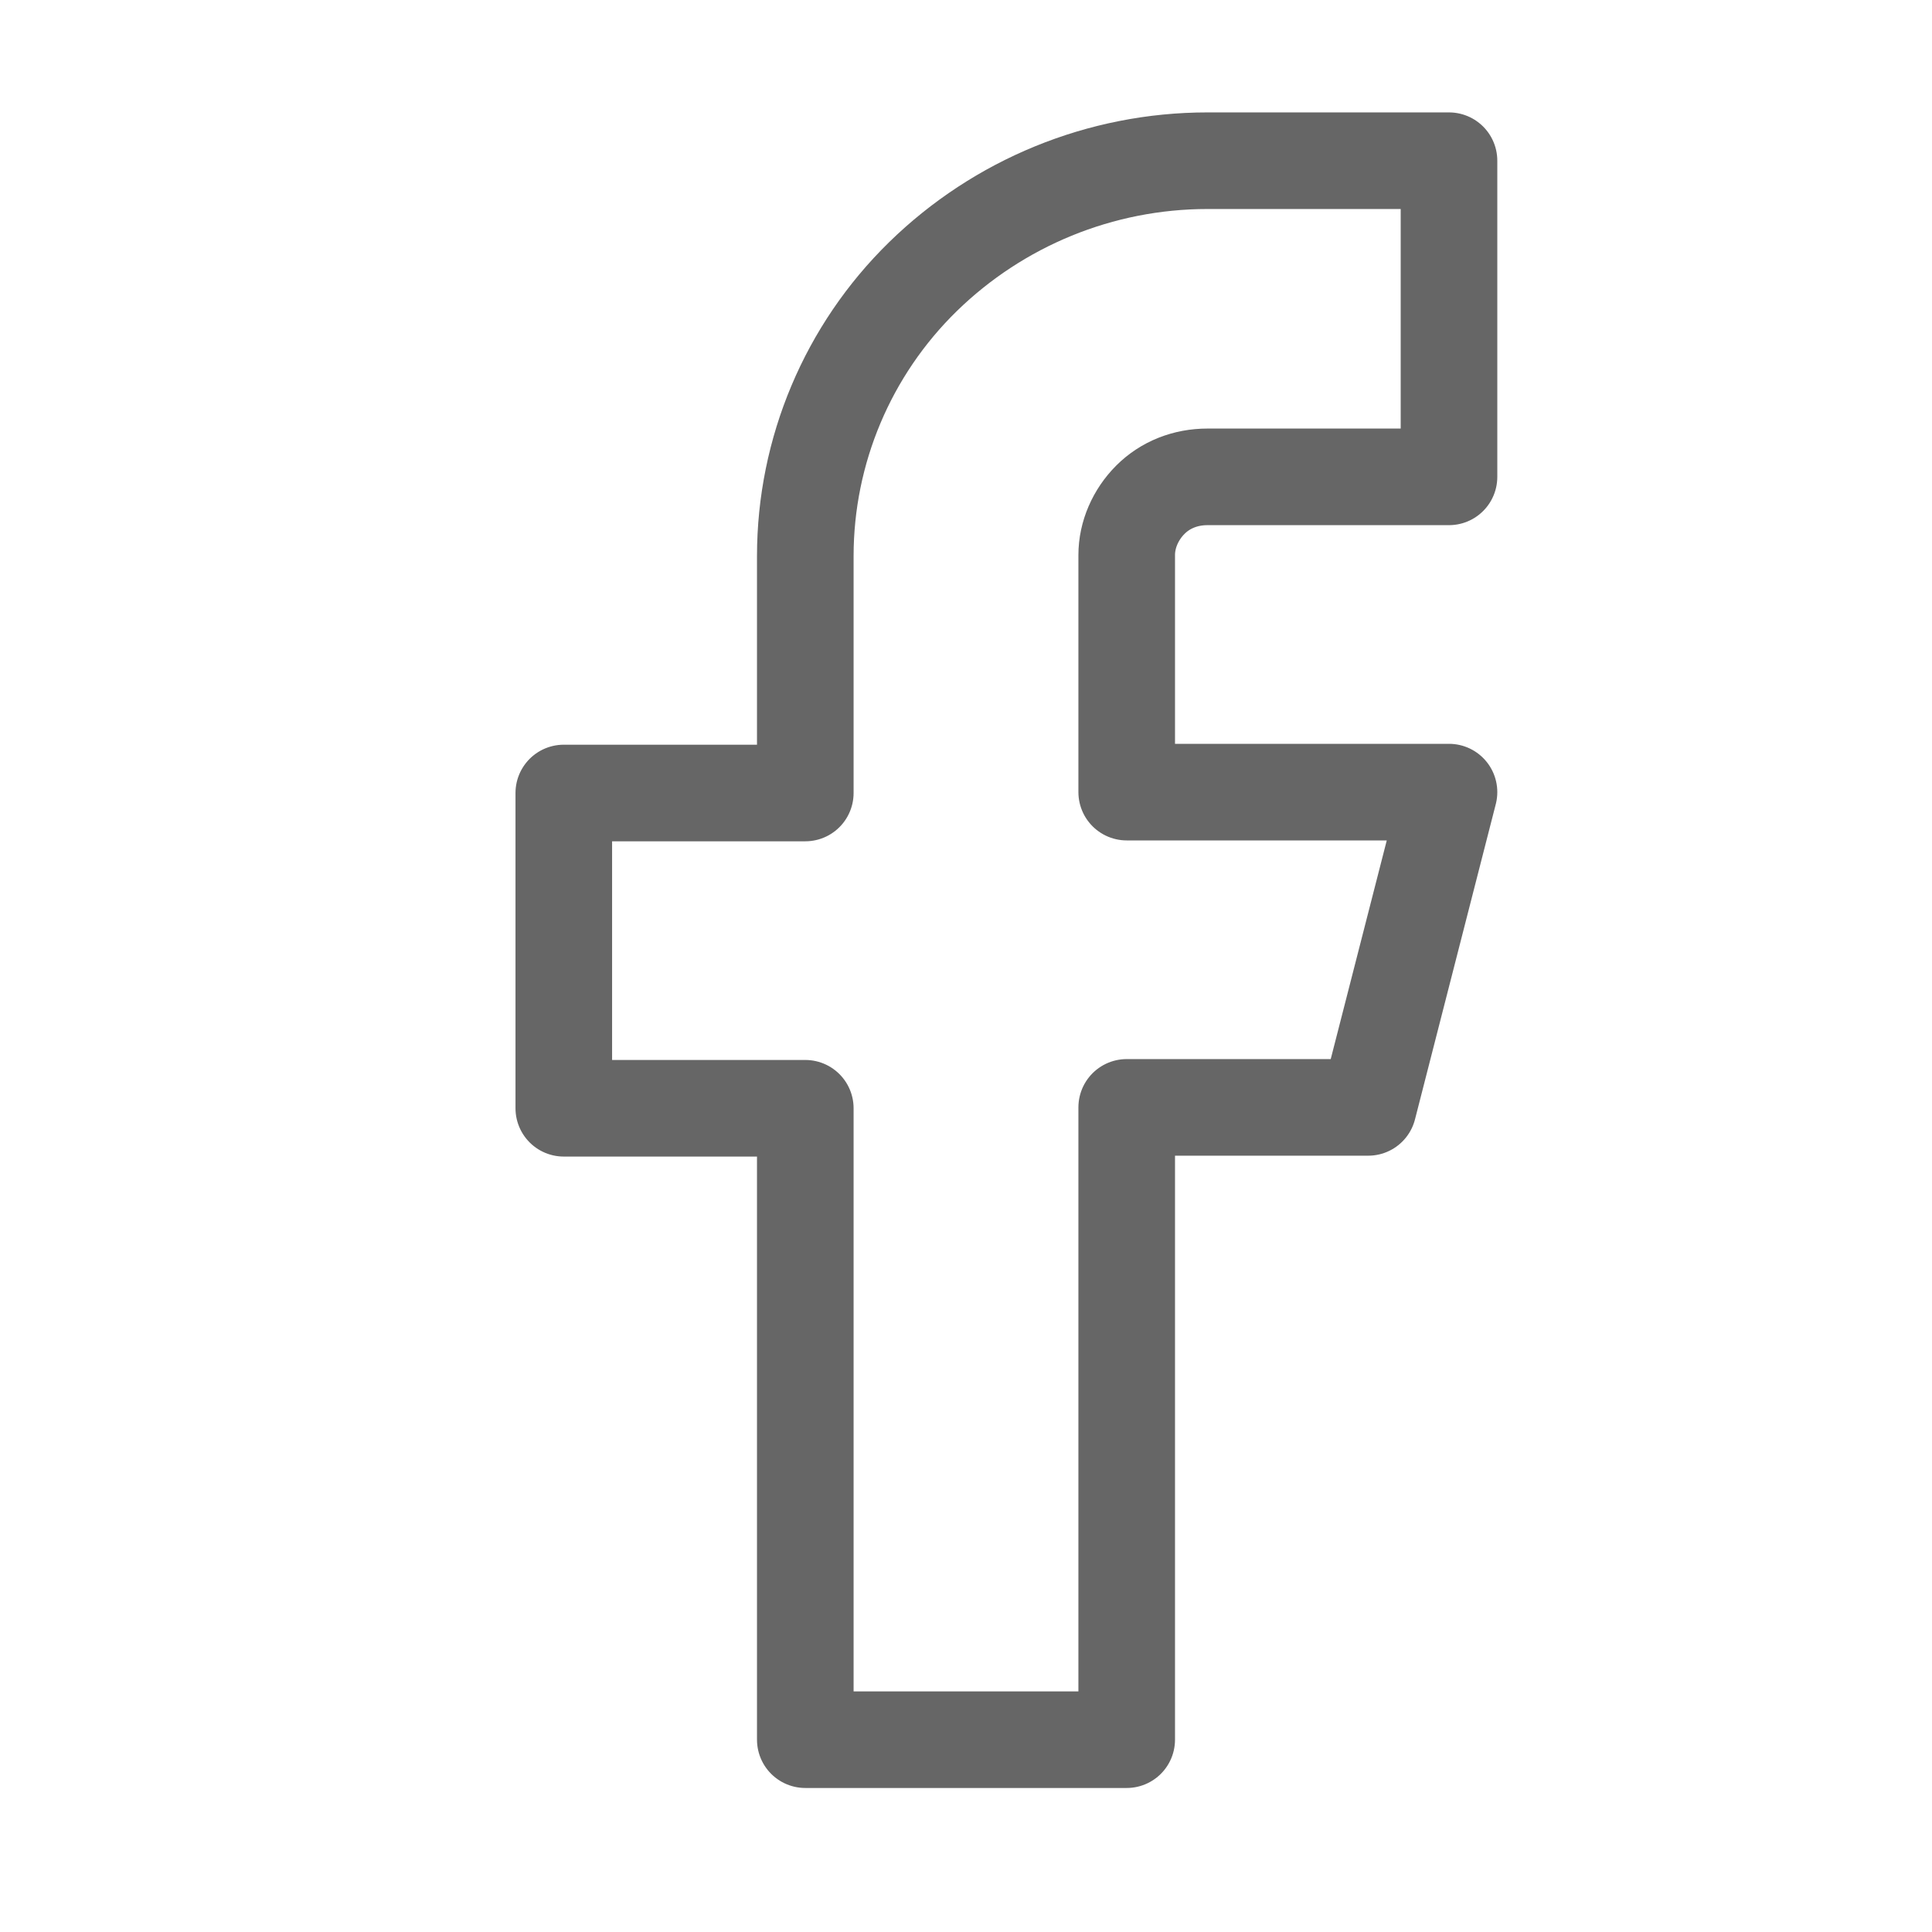
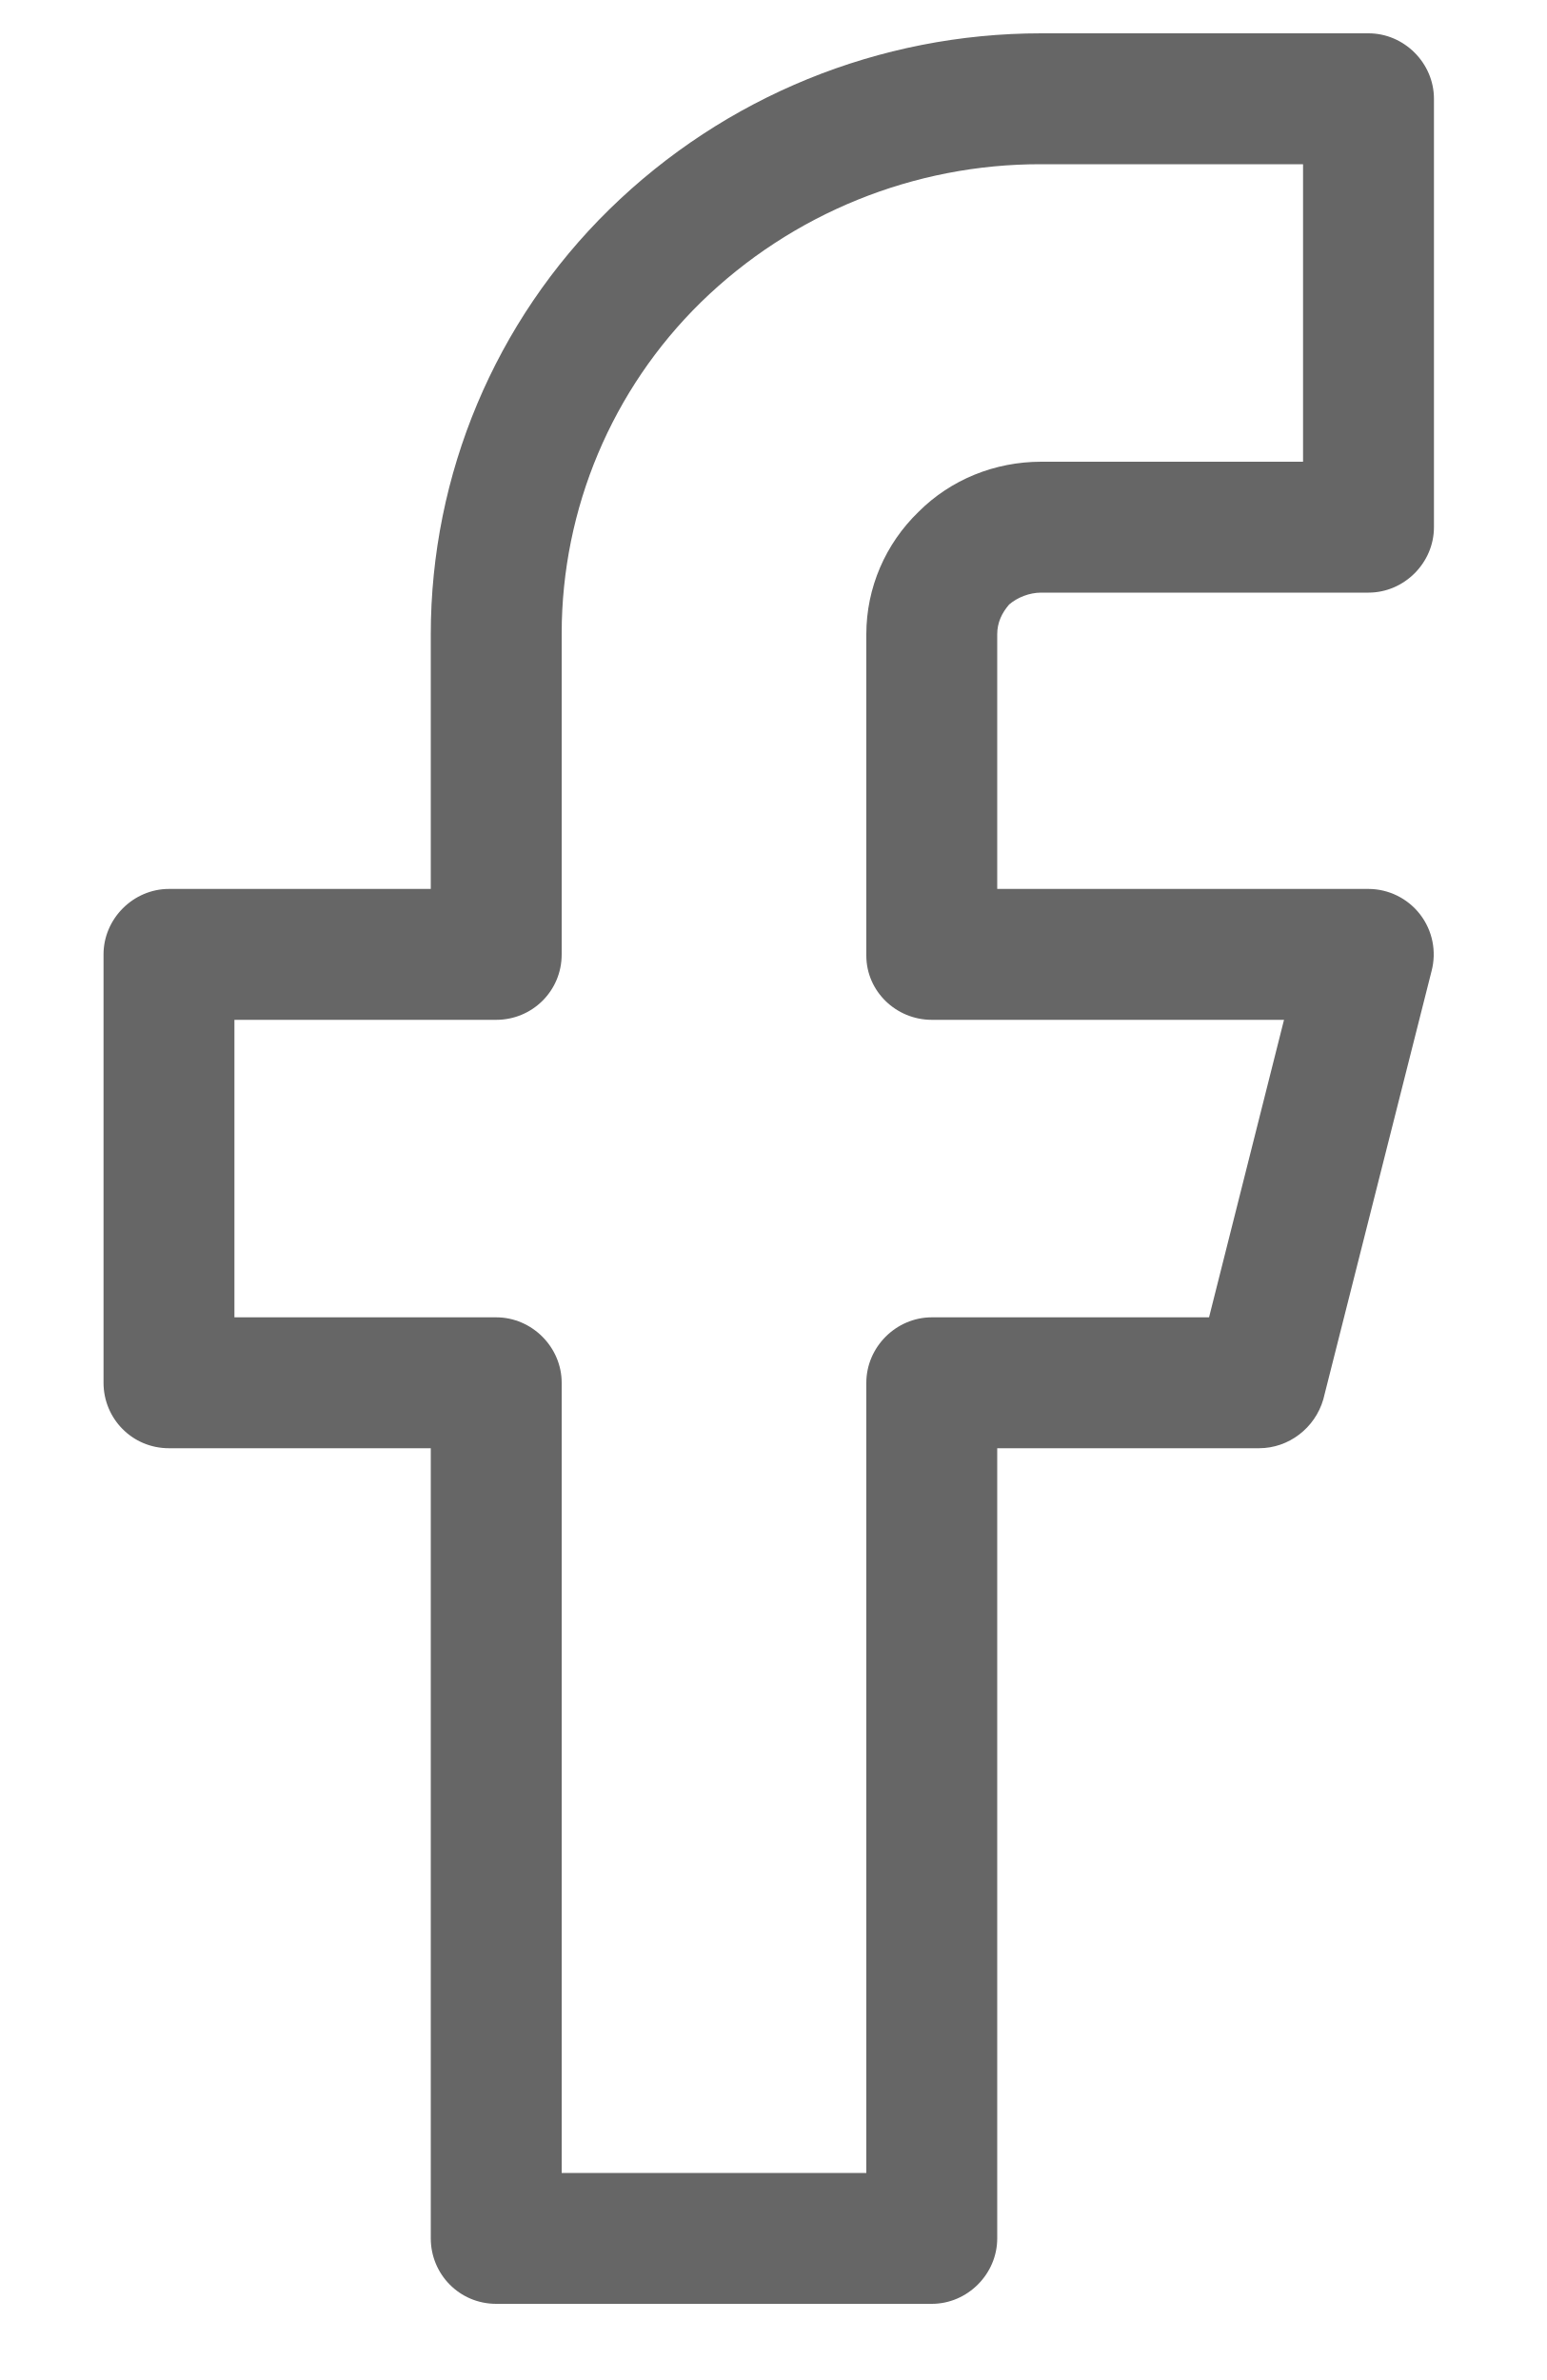
- <svg xmlns="http://www.w3.org/2000/svg" width="22" height="22" viewBox="0 0 22 22" fill="none">
-   <path d="M16.5 1.83h-2.75c-1.22 0-2.38.48-3.24 1.32a4.45 4.45 0 0 0-1.34 3.18v2.7H6.42v3.59h2.75v7.19h3.66v-7.2h2.75l.92-3.59h-3.67v-2.7c0-.23.1-.46.27-.63.17-.17.4-.26.65-.26h2.75v-3.6Z" stroke="#666" stroke-width="1.1" stroke-linecap="round" stroke-linejoin="round" />
+ <svg xmlns="http://www.w3.org/2000/svg" width="13" height="20" fill="none">
+   <path fill-rule="evenodd" clip-rule="evenodd" d="M3.62 18.81c0 .3.24.55.55.55h3.66c.3 0 .55-.25.55-.55v-6.64h2.2c.25 0 .47-.17.54-.41l.91-3.6a.55.55 0 0 0-.53-.69H8.38V5.33c0-.1.04-.18.1-.25.07-.06.17-.1.27-.1h2.75c.3 0 .55-.25.55-.55V.83c0-.3-.25-.55-.55-.55H8.75c-1.36 0-2.66.53-3.63 1.48a5 5 0 0 0-1.5 3.57v2.14h-2.2c-.3 0-.55.25-.55.55v3.6c0 .3.24.55.55.55h2.2v6.64Zm1.1-.55v-6.64c0-.3-.25-.55-.55-.55h-2.2v-2.5h2.2c.3 0 .55-.24.55-.55v-2.7a3.9 3.9 0 0 1 1.17-2.78 4.08 4.08 0 0 1 2.86-1.16h2.2v2.5h-2.2c-.39 0-.76.15-1.03.42-.28.27-.44.64-.44 1.03v2.7c0 .3.25.54.55.54h2.96l-.63 2.5H7.83c-.3 0-.55.25-.55.55v6.64H4.72Z" fill="#666" />
</svg>
